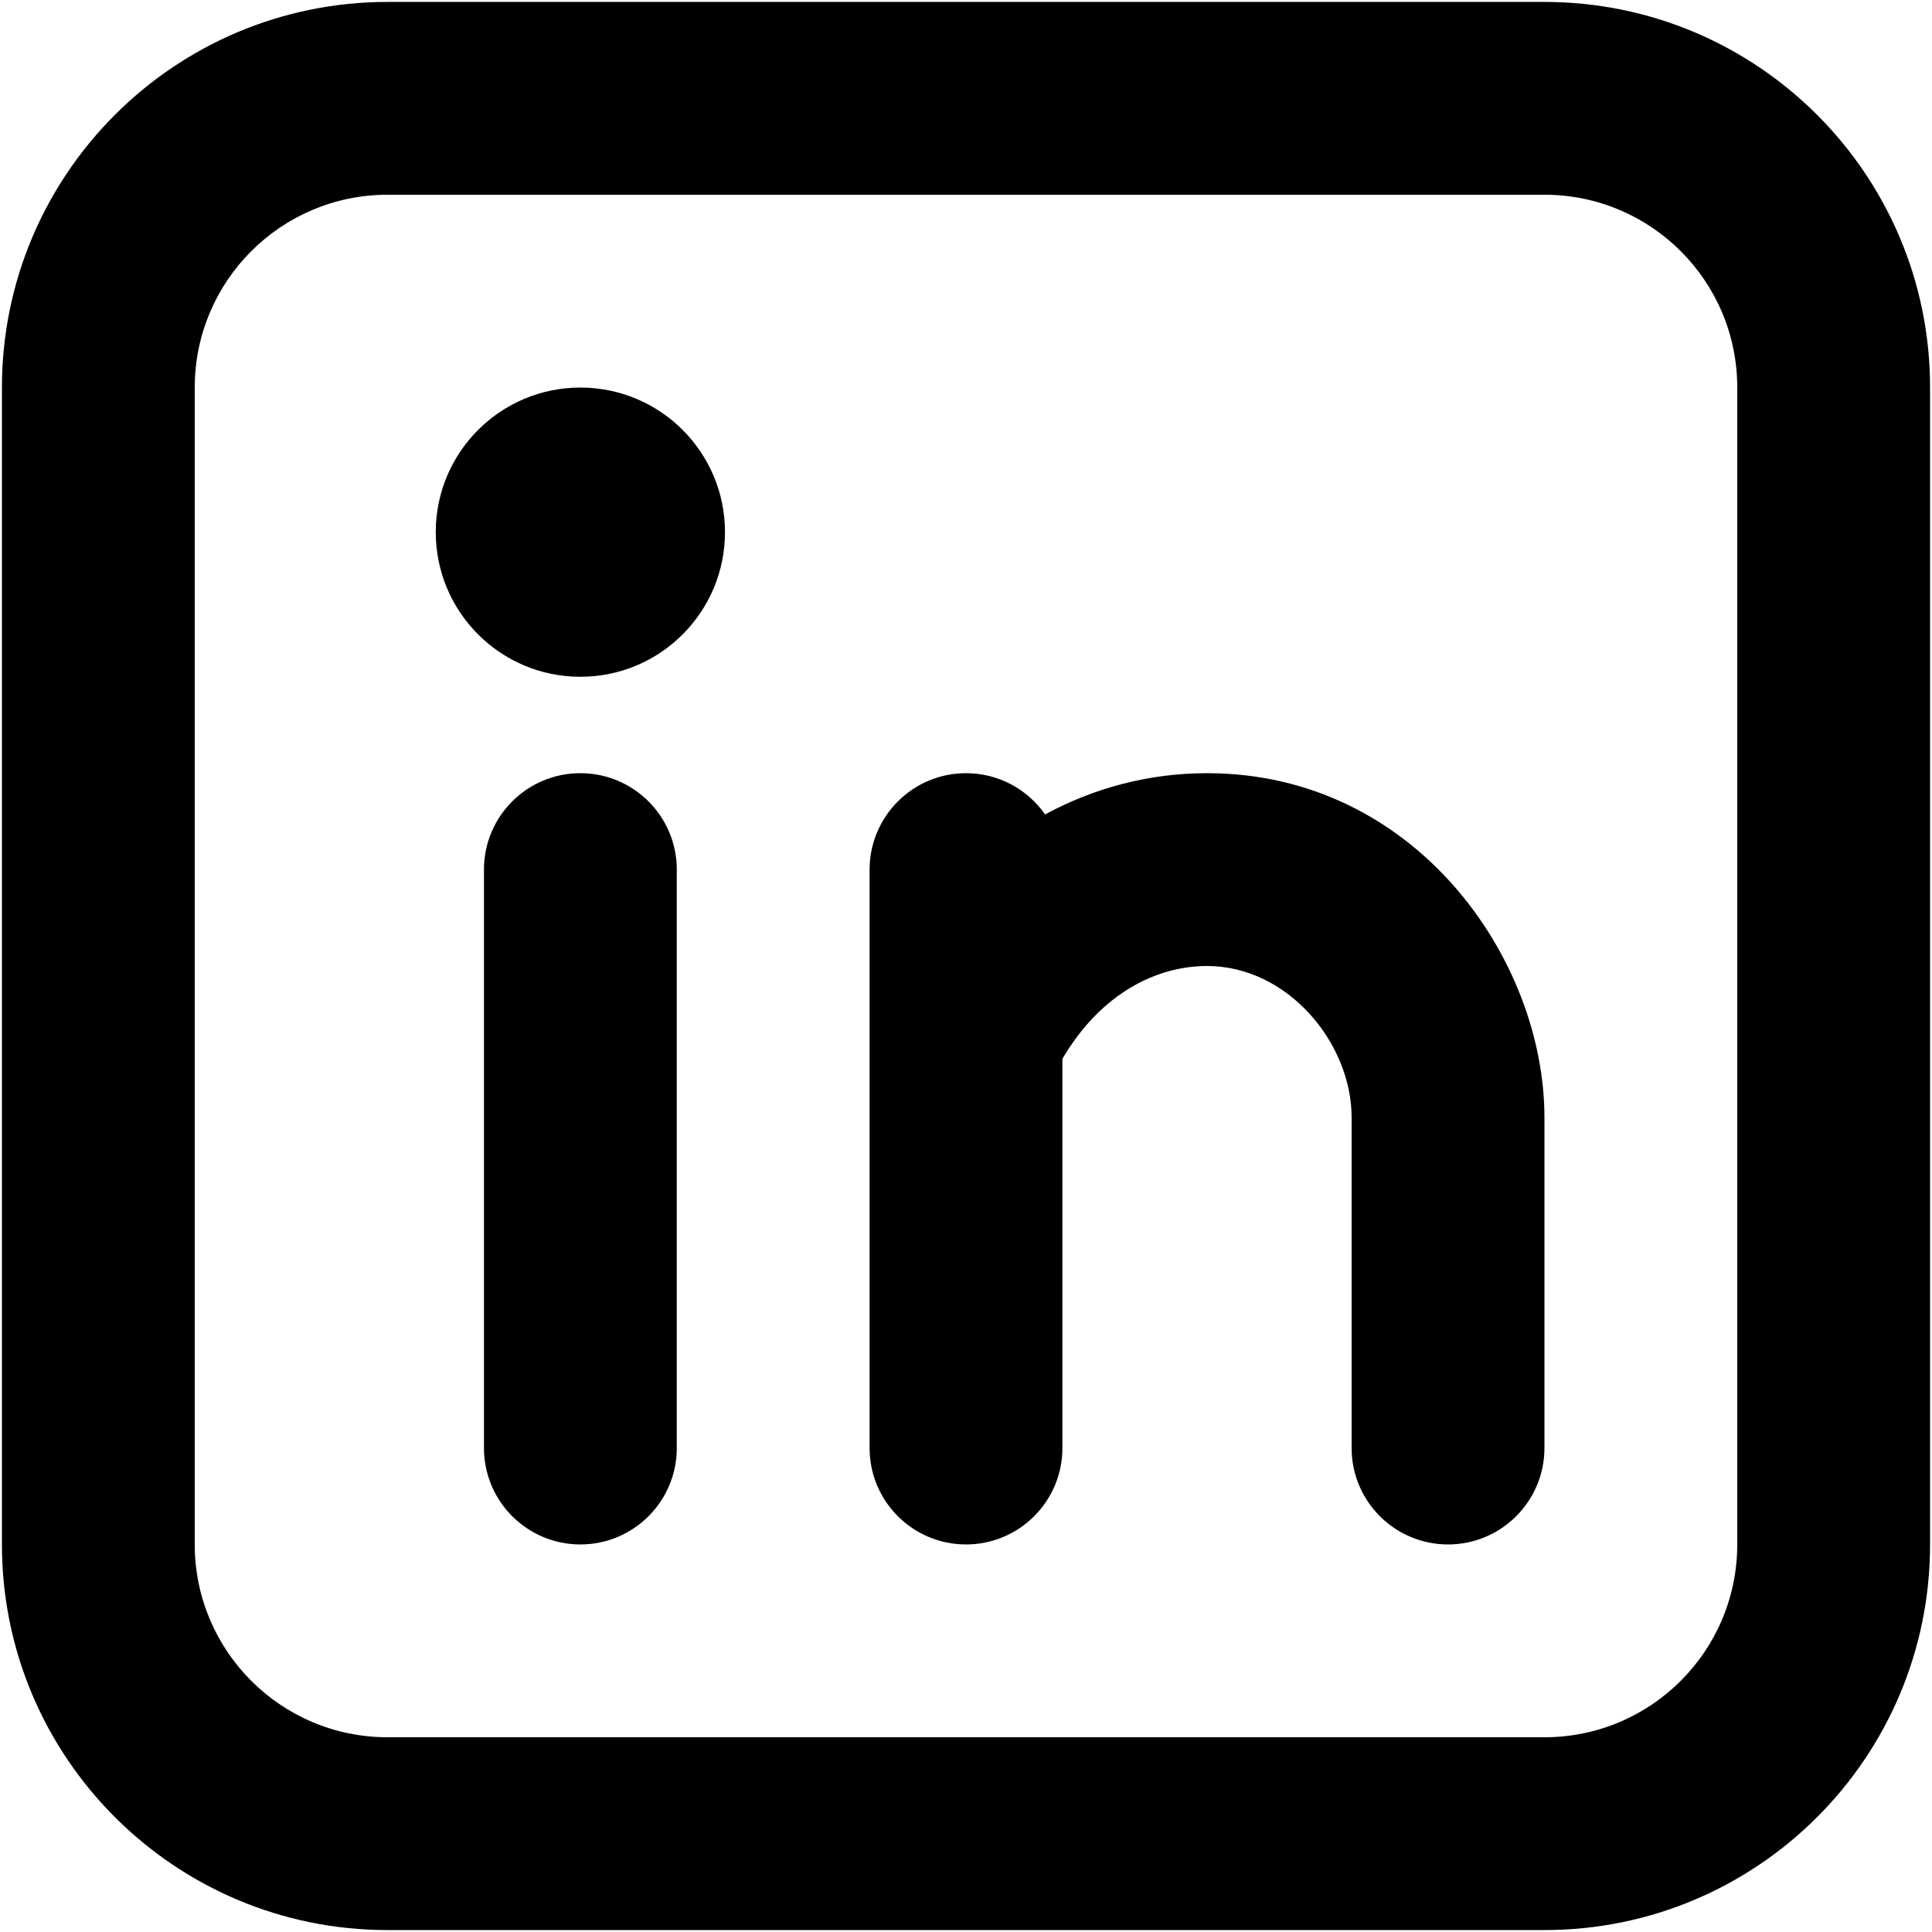
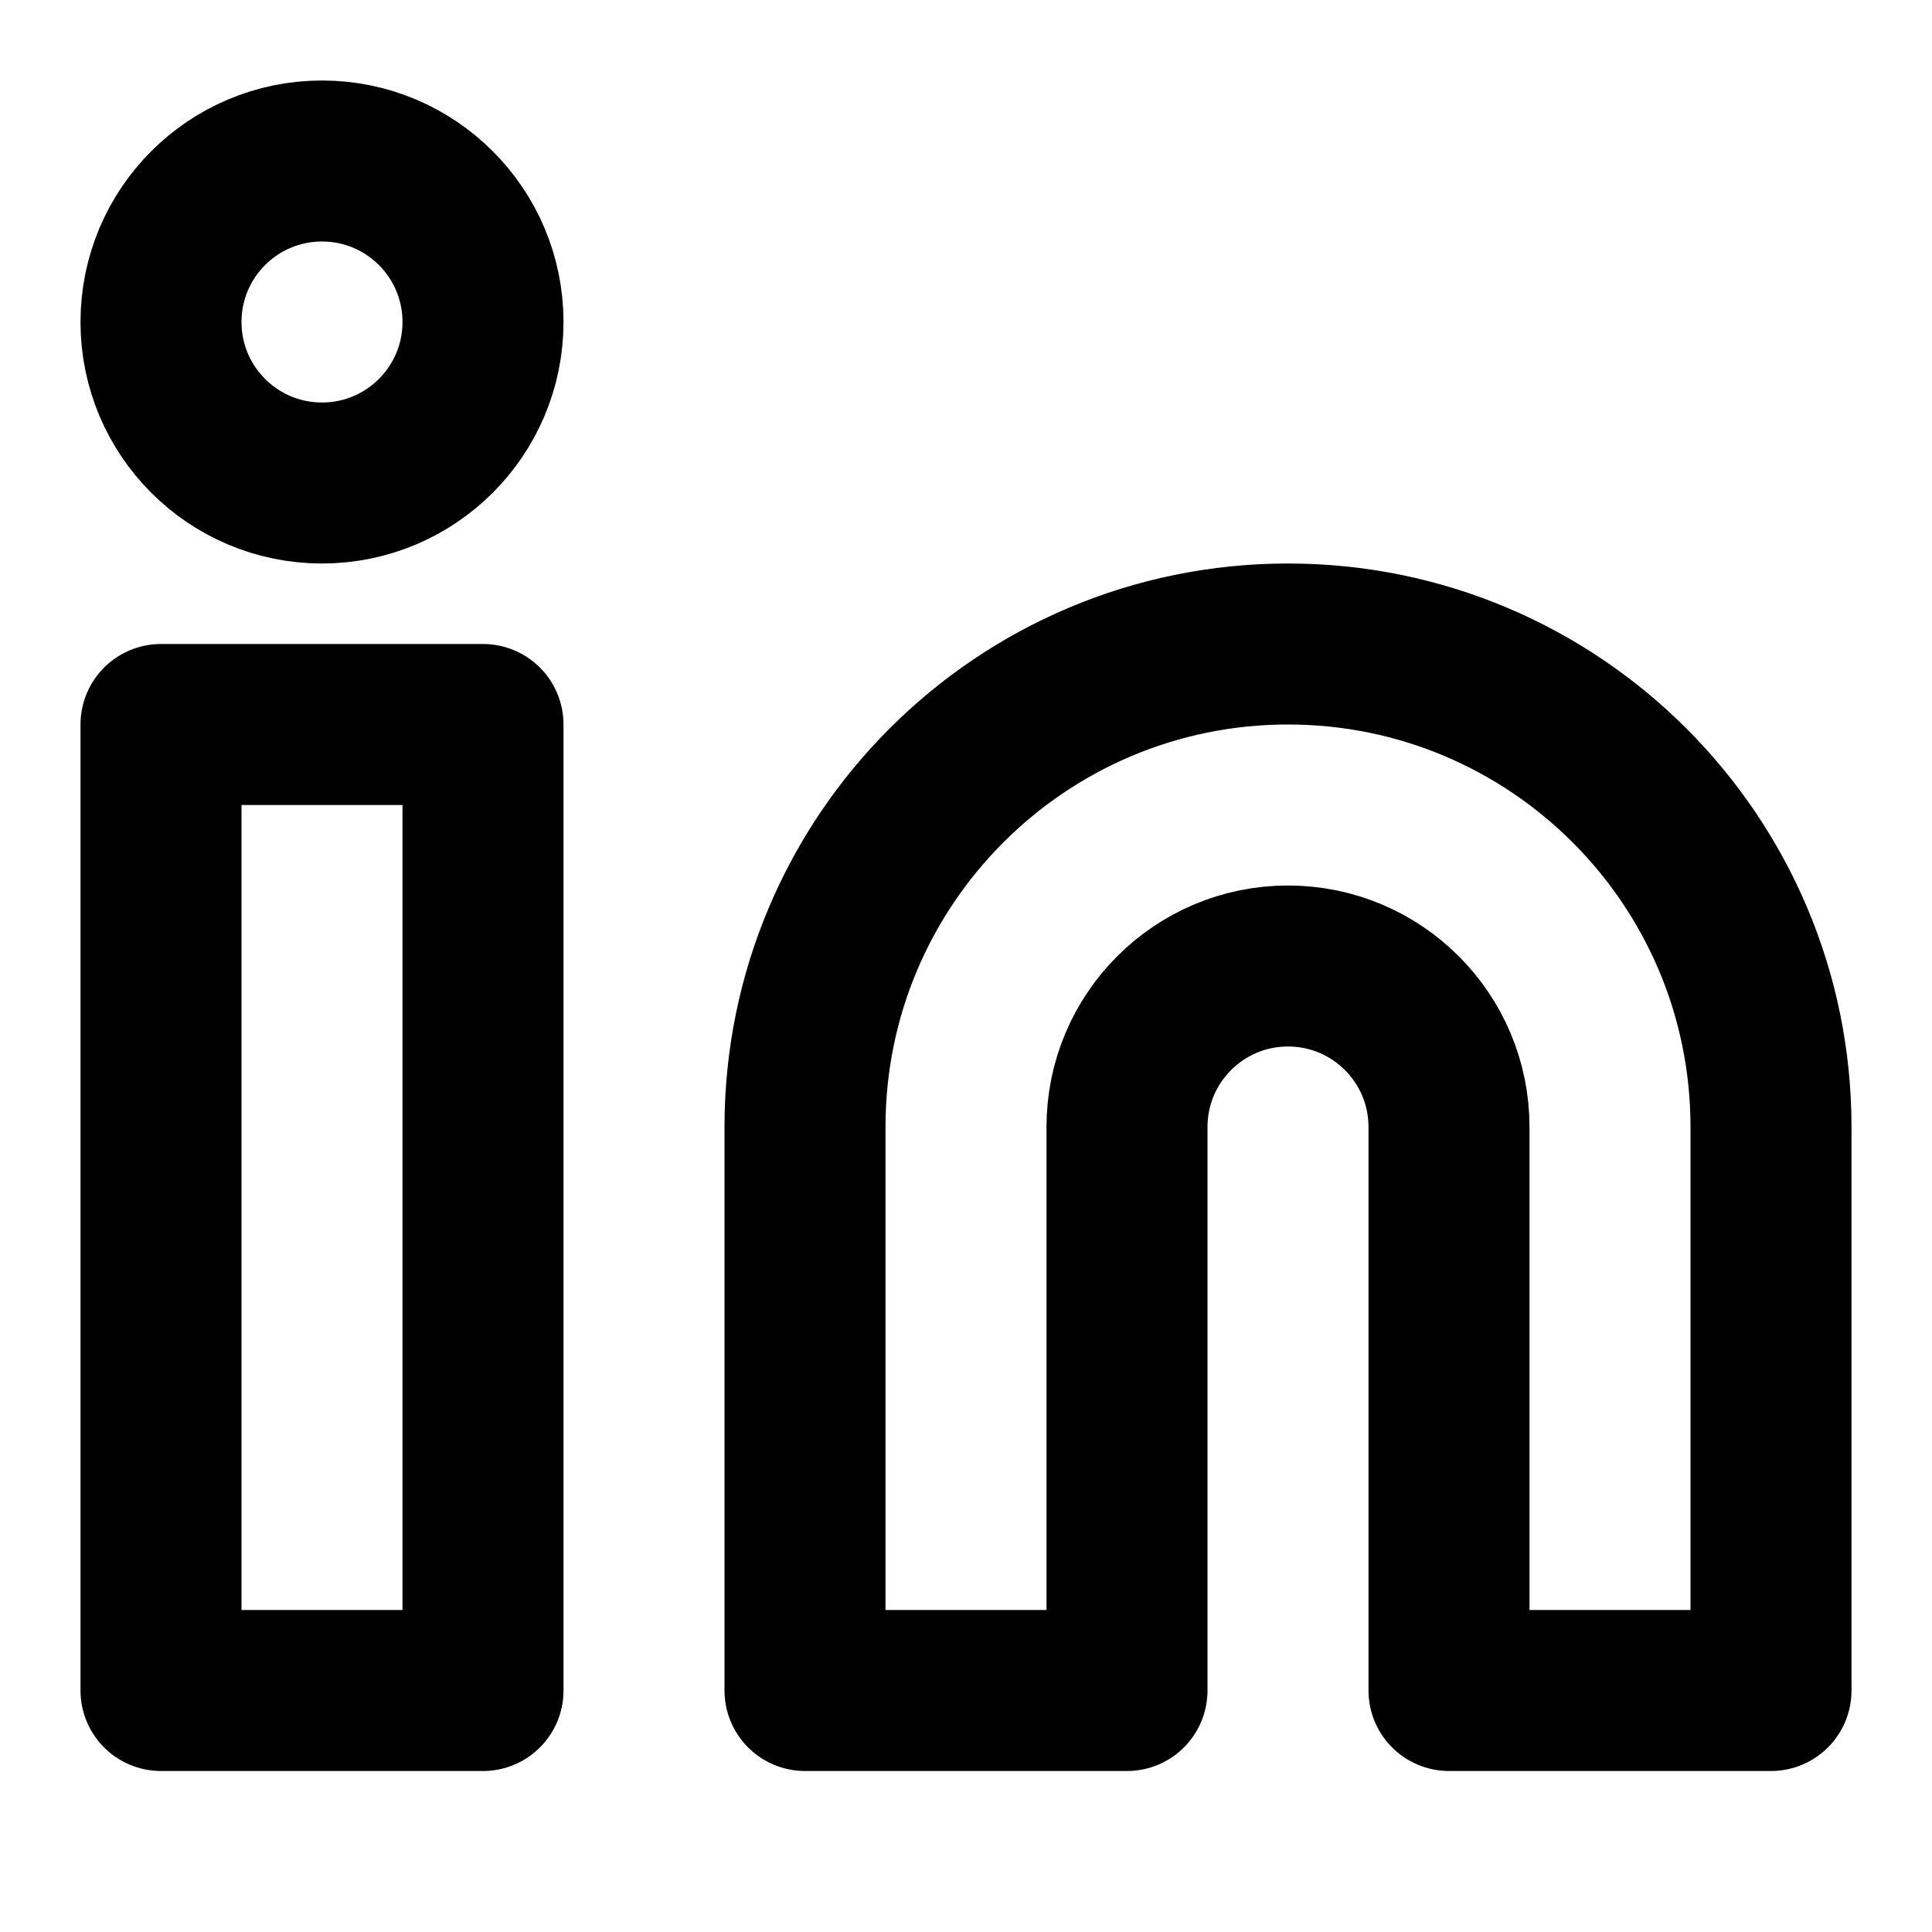
- <svg xmlns="http://www.w3.org/2000/svg" width="668" height="668" viewBox="0 0 668 668" fill="none">
-   <path fill-rule="evenodd" clipRule="evenodd" d="M134 0.667C60.362 0.667 0.667 60.362 0.667 134V534C0.667 607.637 60.362 667.333 134 667.333H534C607.637 667.333 667.333 607.637 667.333 534V134C667.333 60.362 607.637 0.667 534 0.667H134ZM67.333 134C67.333 97.181 97.181 67.333 134 67.333H534C570.82 67.333 600.667 97.181 600.667 134V534C600.667 570.82 570.82 600.667 534 600.667H134C97.181 600.667 67.333 570.82 67.333 534V134ZM234 300.667C234 282.257 219.076 267.333 200.667 267.333C182.257 267.333 167.333 282.257 167.333 300.667V500.667C167.333 519.077 182.257 534 200.667 534C219.076 534 234 519.077 234 500.667V300.667ZM250.667 184C250.667 211.614 228.281 234 200.667 234C173.052 234 150.667 211.614 150.667 184C150.667 156.386 173.052 134 200.667 134C228.281 134 250.667 156.386 250.667 184ZM334 267.333C345.317 267.333 355.317 272.973 361.343 281.597C378.43 272.34 397.453 267.333 417.333 267.333C489.313 267.333 534 331.527 534 386.38V386.633V386.883V387.137V387.39V387.643V387.9V388.153V388.41V388.667V388.923V389.183V389.44V389.7V389.96V390.22V390.48V390.74V391.003V391.267V391.527V391.793V392.057V392.32V392.587V392.85V393.117V393.383V393.653V393.92V394.19V394.457V394.727V394.997V395.267V395.54V395.81V396.083V396.353V396.627V396.9V397.177V397.45V397.723V398V398.277V398.55V398.827V399.107V399.383V399.66V399.94V400.22V400.497V400.777V401.057V401.337V401.62V401.9V402.183V402.463V402.747V403.03V403.313V403.597V403.88V404.163V404.45V404.733V405.02V405.307V405.593V405.877V406.167V406.453V406.74V407.027V407.317V407.603V407.893V408.18V408.47V408.76V409.05V409.34V409.63V409.92V410.213V410.503V410.797V411.087V411.38V411.67V411.963V412.257V412.55V412.843V413.137V413.43V413.723V414.017V414.31V414.607V414.9V415.197V415.49V415.787V416.08V416.377V416.673V416.97V417.263V417.56V417.857V418.153V418.45V418.747V419.043V419.34V419.64V419.937V420.233V420.53V420.83V421.127V421.423V421.723V422.02V422.32V422.617V422.913V423.213V423.513V423.81V424.11V424.407V424.707V425.007V425.303V425.603V425.9V426.2V426.5V426.797V427.097V427.397V427.693V427.993V428.293V428.593V428.89V429.19V429.49V429.787V430.087V430.387V430.683V430.983V431.28V431.58V431.877V432.177V432.477V432.773V433.073V433.37V433.667V433.967V434.263V434.563V434.86V435.157V435.453V435.753V436.05V436.347V436.643V436.94V437.237V437.533V437.83V438.127V438.423V438.72V439.013V439.31V439.607V439.9V440.197V440.49V440.787V441.08V441.377V441.67V441.963V442.257V442.55V442.843V443.137V443.43V443.723V444.017V444.307V444.6V444.89V445.183V445.473V445.763V446.053V446.343V446.633V446.923V447.213V447.503V447.793V448.08V448.37V448.657V448.943V449.233V449.52V449.807V450.09V450.377V450.663V450.95V451.233V451.517V451.803V452.087V452.37V452.653V452.937V453.217V453.5V453.78V454.063V454.343V454.623V454.903V455.183V455.463V455.74V456.02V456.297V456.573V456.85V457.127V457.403V457.68V457.953V458.23V458.503V458.777V459.05V459.323V459.597V459.867V460.14V460.41V460.68V460.95V461.22V461.487V461.757V462.023V462.29V462.557V462.823V463.09V463.353V463.617V463.883V464.147V464.407V464.67V464.933V465.193V465.453V465.713V465.973V466.23V466.49V466.747V467.003V467.26V467.517V467.77V468.027V468.28V468.533V468.783V469.037V469.287V469.537V469.787V470.037V470.287V470.533V470.78V471.027V471.273V471.517V471.763V472.007V472.25V472.49V472.733V472.973V473.213V473.453V473.693V473.93V474.167V474.403V474.64V474.873V475.107V475.34V475.573V475.807V476.037V476.267V476.497V476.727V476.953V477.18V477.407V477.633V477.857V478.08V478.303V478.527V478.75V478.97V479.19V479.407V479.627V479.843V480.06V480.273V480.49V480.703V480.917V481.127V481.34V481.55V481.76V481.967V482.173V482.38V482.587V482.793V482.997V483.2V483.4V483.603V483.803V484V484.2V484.397V484.593V484.79V484.983V485.177V485.37V485.56V485.75V485.94V486.13V486.317V486.503V486.69V486.873V487.057V487.24V487.42V487.603V487.78V487.96V488.137V488.313V488.49V488.663V488.837V489.01V489.18V489.35V489.52V489.687V489.853V490.02V490.183V490.347V490.51V490.67V490.83V490.99V491.147V491.303V491.46V491.613V491.767V491.92V492.07V492.22V492.37V492.517V492.663V492.81V492.953V493.097V493.237V493.377V493.517V493.657V493.793V493.927V494.063V494.197V494.327V494.46V494.59V494.717V494.843V494.97V495.093V495.217V495.34V495.46V495.58V495.7V495.817V495.933V496.047V496.16V496.273V496.383V496.493V496.6V496.707V496.813V496.917V497.02V497.12V497.22V497.32V497.417V497.513V497.61V497.703V497.793V497.883V497.973V498.063V498.15V498.233V498.317V498.4V498.48V498.56V498.64V498.717V498.793V498.867V498.937V499.01V499.08V499.147V499.213V499.28V499.343V499.407V499.467V499.527V499.587V499.643V499.697V499.75V499.803V499.853V499.903V499.95V499.997V500.043V500.087V500.127V500.167V500.207V500.243V500.28V500.313V500.377V500.433V500.487V500.53V500.57V500.613V500.653C534 519.063 519.077 534 500.667 534C482.257 534 467.333 519.077 467.333 500.667V500.627V500.587V500.55V500.51V500.46V500.407V500.347V500.28V500.243V500.207V500.167V500.127V500.087V500.043V499.997V499.95V499.903V499.853V499.803V499.75V499.697V499.643V499.587V499.527V499.467V499.407V499.343V499.28V499.213V499.147V499.08V499.01V498.937V498.867V498.793V498.717V498.64V498.56V498.48V498.4V498.317V498.233V498.15V498.063V497.973V497.883V497.793V497.703V497.61V497.513V497.417V497.32V497.22V497.12V497.02V496.917V496.813V496.707V496.6V496.493V496.383V496.273V496.16V496.047V495.933V495.817V495.7V495.58V495.46V495.34V495.217V495.093V494.97V494.843V494.717V494.59V494.46V494.327V494.197V494.063V493.927V493.793V493.657V493.517V493.377V493.237V493.097V492.953V492.81V492.663V492.517V492.37V492.22V492.07V491.92V491.767V491.613V491.46V491.303V491.147V490.99V490.83V490.67V490.51V490.347V490.183V490.02V489.853V489.687V489.52V489.35V489.18V489.01V488.837V488.663V488.49V488.313V488.137V487.96V487.78V487.603V487.42V487.24V487.057V486.873V486.69V486.503V486.317V486.13V485.94V485.75V485.56V485.37V485.177V484.983V484.79V484.593V484.397V484.2V484V483.803V483.603V483.4V483.2V482.997V482.793V482.587V482.38V482.173V481.967V481.76V481.55V481.34V481.127V480.917V480.703V480.49V480.273V480.06V479.843V479.627V479.407V479.19V478.97V478.75V478.527V478.303V478.08V477.857V477.633V477.407V477.18V476.953V476.727V476.497V476.267V476.037V475.807V475.573V475.34V475.107V474.873V474.64V474.403V474.167V473.93V473.693V473.453V473.213V472.973V472.733V472.49V472.25V472.007V471.763V471.517V471.273V471.027V470.78V470.533V470.287V470.037V469.787V469.537V469.287V469.037V468.783V468.533V468.28V468.027V467.77V467.517V467.26V467.003V466.747V466.49V466.23V465.973V465.713V465.453V465.193V464.933V464.67V464.407V464.147V463.883V463.617V463.353V463.09V462.823V462.557V462.29V462.023V461.757V461.487V461.22V460.95V460.68V460.41V460.14V459.867V459.597V459.323V459.05V458.777V458.503V458.23V457.953V457.68V457.403V457.127V456.85V456.573V456.297V456.02V455.74V455.463V455.183V454.903V454.623V454.343V454.063V453.78V453.5V453.217V452.937V452.653V452.37V452.087V451.803V451.517V451.233V450.95V450.663V450.377V450.09V449.807V449.52V449.233V448.943V448.657V448.37V448.08V447.793V447.503V447.213V446.923V446.633V446.343V446.053V445.763V445.473V445.183V444.89V444.6V444.307V444.017V443.723V443.43V443.137V442.843V442.55V442.257V441.963V441.67V441.377V441.08V440.787V440.49V440.197V439.9V439.607V439.31V439.013V438.72V438.423V438.127V437.83V437.533V437.237V436.94V436.643V436.347V436.05V435.753V435.453V435.157V434.86V434.563V434.263V433.967V433.667V433.37V433.073V432.773V432.477V432.177V431.877V431.58V431.28V430.983V430.683V430.387V430.087V429.787V429.49V429.19V428.89V428.593V428.293V427.993V427.693V427.397V427.097V426.797V426.5V426.2V425.9V425.603V425.303V425.007V424.707V424.407V424.11V423.81V423.513V423.213V422.913V422.617V422.32V422.02V421.723V421.423V421.127V420.83V420.53V420.233V419.937V419.64V419.34V419.043V418.747V418.45V418.153V417.857V417.56V417.263V416.97V416.673V416.377V416.08V415.787V415.49V415.197V414.9V414.607V414.31V414.017V413.723V413.43V413.137V412.843V412.55V412.257V411.963V411.67V411.38V411.087V410.797V410.503V410.213V409.92V409.63V409.34V409.05V408.76V408.47V408.18V407.893V407.603V407.317V407.027V406.74V406.453V406.167V405.877V405.593V405.307V405.02V404.733V404.45V404.163V403.88V403.597V403.313V403.03V402.747V402.463V402.183V401.9V401.62V401.337V401.057V400.777V400.497V400.22V399.94V399.66V399.383V399.107V398.827V398.55V398.277V398V397.723V397.45V397.177V396.9V396.627V396.353V396.083V395.81V395.54V395.267V394.997V394.727V394.457V394.19V393.92V393.653V393.383V393.117V392.85V392.587V392.32V392.057V391.793V391.527V391.267V391.003V390.74V390.48V390.22V389.96V389.7V389.44V389.183V388.923V388.667V388.41V388.153V387.9V387.643V387.39V387.137V386.883V386.633V386.38C467.333 360.773 445.353 334 417.333 334C399.863 334 380.58 343.497 367.333 366.103V366.193V366.537V366.88V367.223V367.57V367.913V368.26V368.607V368.957V369.303V369.65V370V370.35V370.7V371.05V371.4V371.753V372.107V372.457V372.81V373.163V373.517V373.873V374.227V374.583V374.94V375.293V375.653V376.01V376.367V376.723V377.083V377.443V377.8V378.16V378.52V378.88V379.243V379.603V379.967V380.327V380.69V381.053V381.417V381.78V382.143V382.507V382.873V383.237V383.603V383.967V384.333V384.7V385.067V385.433V385.8V386.167V386.537V386.903V387.27V387.64V388.01V388.377V388.747V389.117V389.487V389.857V390.227V390.597V390.967V391.34V391.71V392.08V392.453V392.823V393.197V393.57V393.94V394.313V394.687V395.06V395.43V395.803V396.177V396.55V396.927V397.3V397.673V398.047V398.42V398.793V399.17V399.543V399.917V400.293V400.667V401.043V401.417V401.793V402.167V402.54V402.917V403.293V403.667V404.043V404.417V404.793V405.167V405.543V405.92V406.293V406.67V407.043V407.42V407.797V408.17V408.547V408.92V409.297V409.67V410.047V410.42V410.797V411.17V411.547V411.92V412.297V412.67V413.047V413.42V413.793V414.167V414.543V414.917V415.29V415.663V416.037V416.41V416.783V417.157V417.53V417.903V418.277V418.65V419.02V419.393V419.767V420.137V420.51V420.88V421.253V421.623V421.993V422.363V422.733V423.107V423.477V423.843V424.213V424.583V424.953V425.32V425.69V426.057V426.427V426.793V427.16V427.527V427.893V428.26V428.627V428.993V429.357V429.723V430.087V430.453V430.817V431.18V431.543V431.907V432.27V432.63V432.993V433.353V433.717V434.077V434.437V434.797V435.157V435.517V435.873V436.233V436.59V436.947V437.303V437.66V438.017V438.373V438.73V439.083V439.437V439.79V440.143V440.497V440.85V441.203V441.553V441.903V442.253V442.603V442.953V443.303V443.65V443.997V444.347V444.693V445.037V445.383V445.73V446.073V446.417V446.76V447.103V447.443V447.787V448.127V448.467V448.807V449.147V449.483V449.823V450.16V450.497V450.83V451.167V451.5V451.833V452.167V452.5V452.833V453.163V453.493V453.823V454.153V454.48V454.81V455.137V455.463V455.787V456.113V456.437V456.76V457.083V457.403V457.727V458.047V458.367V458.683V459.003V459.32V459.637V459.953V460.267V460.58V460.893V461.207V461.52V461.83V462.14V462.447V462.757V463.063V463.37V463.677V463.98V464.287V464.59V464.89V465.193V465.493V465.793V466.09V466.39V466.687V466.983V467.277V467.57V467.863V468.157V468.447V468.737V469.027V469.317V469.603V469.89V470.177V470.46V470.743V471.027V471.31V471.59V471.87V472.147V472.423V472.7V472.977V473.253V473.527V473.797V474.07V474.34V474.61V474.877V475.143V475.41V475.677V475.94V476.203V476.463V476.723V476.983V477.243V477.5V477.757V478.01V478.267V478.52V478.77V479.02V479.27V479.52V479.767V480.01V480.257V480.5V480.743V480.983V481.223V481.463V481.7V481.937V482.17V482.407V482.637V482.87V483.1V483.33V483.557V483.783V484.007V484.233V484.457V484.677V484.897V485.117V485.333V485.55V485.763V485.977V486.19V486.403V486.61V486.82V487.027V487.233V487.437V487.64V487.843V488.043V488.24V488.44V488.637V488.83V489.023V489.217V489.407V489.597V489.783V489.97V490.157V490.34V490.52V490.703V490.88V491.06V491.237V491.41V491.583V491.757V491.927V492.097V492.263V492.43V492.593V492.757V492.92V493.08V493.24V493.397V493.55V493.707V493.857V494.01V494.16V494.307V494.453V494.597V494.74V494.883V495.023V495.16V495.3V495.433V495.567V495.7V495.83V495.96V496.087V496.213V496.337V496.46V496.58V496.7V496.817V496.933V497.047V497.16V497.27V497.38V497.487V497.593V497.697V497.8V497.9V498V498.097V498.193V498.287V498.377V498.47V498.557V498.643V498.73V498.813V498.893V498.973V499.053V499.13V499.203V499.277V499.347V499.417V499.483V499.55V499.613V499.677V499.737V499.793V499.85V499.903V499.957V500.01V500.057V500.103V500.15V500.193V500.237V500.277V500.313V500.35V500.383V500.447V500.5V500.547V500.587V500.63V500.663C367.333 519.073 352.41 534 334 534C315.59 534 300.667 519.077 300.667 500.667V500.63V500.587V500.547V500.5V500.447V500.383V500.35V500.313V500.277V500.237V500.193V500.15V500.103V500.057V500.01V499.957V499.903V499.85V499.793V499.737V499.677V499.613V499.55V499.483V499.417V499.347V499.277V499.203V499.13V499.053V498.973V498.893V498.813V498.73V498.643V498.557V498.47V498.377V498.287V498.193V498.097V498V497.9V497.8V497.697V497.593V497.487V497.38V497.27V497.16V497.047V496.933V496.817V496.7V496.58V496.46V496.337V496.213V496.087V495.96V495.83V495.7V495.567V495.433V495.3V495.16V495.023V494.883V494.74V494.597V494.453V494.307V494.16V494.01V493.857V493.707V493.55V493.397V493.24V493.08V492.92V492.757V492.593V492.43V492.263V492.097V491.927V491.757V491.583V491.41V491.237V491.06V490.88V490.703V490.52V490.34V490.157V489.97V489.783V489.597V489.407V489.217V489.023V488.83V488.637V488.44V488.24V488.043V487.843V487.64V487.437V487.233V487.027V486.82V486.61V486.403V486.19V485.977V485.763V485.55V485.333V485.117V484.897V484.677V484.457V484.233V484.007V483.783V483.557V483.33V483.1V482.87V482.637V482.407V482.17V481.937V481.7V481.463V481.223V480.983V480.743V480.5V480.257V480.01V479.767V479.52V479.27V479.02V478.77V478.52V478.267V478.01V477.757V477.5V477.243V476.983V476.723V476.463V476.203V475.94V475.677V475.41V475.143V474.877V474.61V474.34V474.07V473.797V473.527V473.253V472.977V472.7V472.423V472.147V471.87V471.59V471.31V471.027V470.743V470.46V470.177V469.89V469.603V469.317V469.027V468.737V468.447V468.157V467.863V467.57V467.277V466.983V466.687V466.39V466.09V465.793V465.493V465.193V464.89V464.59V464.287V463.98V463.677V463.37V463.063V462.757V462.447V462.14V461.83V461.52V461.207V460.893V460.58V460.267V459.953V459.637V459.32V459.003V458.683V458.367V458.047V457.727V457.403V457.083V456.76V456.437V456.113V455.787V455.463V455.137V454.81V454.48V454.153V453.823V453.493V453.163V452.833V452.5V452.167V451.833V451.5V451.167V450.83V450.497V450.16V449.823V449.483V449.147V448.807V448.467V448.127V447.787V447.443V447.103V446.76V446.417V446.073V445.73V445.383V445.037V444.693V444.347V443.997V443.65V443.303V442.953V442.603V442.253V441.903V441.553V441.203V440.85V440.497V440.143V439.79V439.437V439.083V438.73V438.373V438.017V437.66V437.303V436.947V436.59V436.233V435.873V435.517V435.157V434.797V434.437V434.077V433.717V433.353V432.993V432.63V432.27V431.907V431.543V431.18V430.817V430.453V430.087V429.723V429.357V428.993V428.627V428.26V427.893V427.527V427.16V426.793V426.427V426.057V425.69V425.32V424.953V424.583V424.213V423.843V423.477V423.107V422.733V422.363V421.993V421.623V421.253V420.88V420.51V420.137V419.767V419.393V419.02V418.65V418.277V417.903V417.53V417.157V416.783V416.41V416.037V415.663V415.29V414.917V414.543V414.167V413.793V413.42V413.047V412.67V412.297V411.92V411.547V411.17V410.797V410.42V410.047V409.67V409.297V408.92V408.547V408.17V407.797V407.42V407.043V406.67V406.293V405.92V405.543V405.167V404.793V404.417V404.043V403.667V403.293V402.917V402.54V402.167V401.793V401.417V401.043V400.667V400.293V399.917V399.543V399.17V398.793V398.42V398.047V397.673V397.3V396.927V396.55V396.177V395.803V395.43V395.06V394.687V394.313V393.94V393.57V393.197V392.823V392.453V392.08V391.71V391.34V390.967V390.597V390.227V389.857V389.487V389.117V388.747V388.377V388.01V387.64V387.27V386.903V386.537V386.167V385.8V385.433V385.067V384.7V384.333V383.967V383.603V383.237V382.873V382.507V382.143V381.78V381.417V381.053V380.69V380.327V379.967V379.603V379.243V378.88V378.52V378.16V377.8V377.443V377.083V376.723V376.367V376.01V375.653V375.293V374.94V374.583V374.227V373.873V373.517V373.163V372.81V372.457V372.107V371.753V371.4V371.05V370.7V370.35V370V369.65V369.303V368.957V368.607V368.26V367.913V367.57V367.223V366.88V366.537V366.193V365.85V365.507V365.163V364.823V364.483V364.143V363.803V363.467V363.127V362.79V362.453V362.117V361.783V361.447V361.113V360.78V360.447V360.113V359.783V359.453V359.123V358.793V358.463V358.137V357.81V357.68V357.547V357.417V357.283V357.153V357.02V356.887V356.753V356.62V356.487V356.353V356.22V356.087V355.953V355.817V355.683V355.547V355.41V355.277V355.14V355.003V354.867V354.73V354.593V354.457V354.32V354.183V354.043V353.907V353.767V353.63V353.49V353.35V353.213V353.073V352.933V352.793V352.653V352.513V352.373V352.233V352.09V351.95V351.81V351.667V351.527V351.383V351.243V351.1V350.957V350.817V350.673V350.53V350.387V350.243V350.1V349.957V349.813V349.67V349.523V349.38V349.237V349.093V348.947V348.803V348.657V348.513V348.367V348.22V348.077V347.93V347.783V347.64V347.493V347.347V347.2V347.053V346.907V346.76V346.613V346.467V346.32V346.173V346.023V345.877V345.73V345.583V345.433V345.287V345.14V344.99V344.843V344.693V344.547V344.397V344.25V344.1V343.953V343.803V343.653V343.507V343.357V343.207V343.06V342.91V342.76V342.61V342.463V342.313V342.163V342.013V341.863V341.713V341.567V341.417V341.267V341.117V340.967V340.817V340.667V340.517V340.367V340.217V340.067V339.917V339.767V339.617V339.467V339.317V339.167V339.017V338.867V338.717V338.567V338.417V338.267V338.117V337.967V337.817V337.667V337.517V337.363V337.213V337.063V336.913V336.763V336.613V336.463V336.313V336.163V336.013V335.867V335.717V335.567V335.417V335.267V335.117V334.967V334.817V334.667V334.517V334.37V334.22V334.07V333.92V333.773V333.623V333.473V333.323V333.177V333.027V332.877V332.73V332.58V332.433V332.283V332.137V331.987V331.84V331.69V331.543V331.397V331.247V331.1V330.953V330.803V330.657V330.51V330.363V330.217V330.07V329.923V329.777V329.63V329.483V329.337V329.19V329.043V328.9V328.753V328.607V328.46V328.317V328.17V328.027V327.88V327.737V327.59V327.447V327.303V327.16V327.013V326.87V326.727V326.583V326.44V326.297V326.153V326.01V325.87V325.727V325.583V325.443V325.3V325.157V325.017V324.877V324.733V324.593V324.453V324.313V324.173V324.03V323.89V323.753V323.613V323.473V323.333V323.197V323.057V322.917V322.78V322.643V322.503V322.367V322.23V322.093V321.957V321.82V321.683V321.547V321.41V321.277V321.14V321.003V320.87V320.737V320.6V320.467V320.333V320.2V320.067V319.933V319.8V319.667V319.537V319.403V319.273V319.14V319.01V318.88V318.747V318.617V318.487V318.36V318.23V318.1V317.97V317.843V317.713V317.587V317.46V317.333V317.207V317.08V316.953V316.827V316.7V316.577V316.45V316.327V316.203V316.077V315.953V315.83V315.707V315.587V315.463V315.34V315.22V315.097V314.977V314.857V314.737V314.617V314.497V314.377V314.26V314.14V314.023V313.903V313.787V313.67V313.553V313.437V313.323V313.207V313.093V312.977V312.863V312.75V312.637V312.523V312.41V312.297V312.187V312.073V311.963V311.853V311.743V311.633V311.523V311.413V311.307V311.197V311.09V310.983V310.877V310.77V310.663V310.557V310.453V310.347V310.243V310.14V310.037V309.933V309.83V309.73V309.627V309.527V309.427V309.327V309.227V309.127V309.027V308.93V308.83V308.733V308.637V308.54V308.443V308.35V308.253V308.16V308.063V307.97V307.877V307.787V307.693V307.603V307.51V307.42V307.33V307.24V307.15V307.063V306.973V306.887V306.8V306.713V306.627V306.543V306.457V306.373V306.29V306.207V306.123V306.04V305.96V305.877V305.797V305.717V305.637V305.557V305.48V305.4V305.323V305.247V305.17V305.097V305.02V304.947V304.87V304.797V304.723V304.653V304.58V304.51V304.44V304.37V304.3V304.23V304.163V304.093V304.027V303.96V303.897V303.83V303.767V303.7V303.637V303.577V303.513V303.45V303.39V303.33V303.27V303.21V303.153V303.093V303.037V302.98V302.923V302.87V302.813V302.76V302.707V302.653V302.6V302.55V302.5V302.45V302.4V302.35V302.3V302.253V302.207V302.16V302.113V302.07V302.027V301.98V301.94V301.897V301.853V301.813V301.773V301.733V301.693V301.657V301.62V301.583V301.547V301.51V301.477V301.44V301.407V301.343V301.283V301.223V301.167V301.113V301.063V301.017V300.97V300.93V300.89V300.84V300.807V300.767V300.733V300.693C300.667 282.283 315.59 267.333 334 267.333Z" fill="black" />
+ <svg xmlns="http://www.w3.org/2000/svg" width="24" height="24" viewBox="0 0 24 24" fill="none" stroke="currentColor" stroke-width="2" stroke-linecap="round" stroke-linejoin="round" class="feather feather-linkedin">
+   <path d="M16 8a6 6 0 0 1 6 6v7h-4v-7a2 2 0 0 0-2-2 2 2 0 0 0-2 2v7h-4v-7a6 6 0 0 1 6-6z" />
+   <rect x="2" y="9" width="4" height="12" />
+   <circle cx="4" cy="4" r="2" />
</svg>
